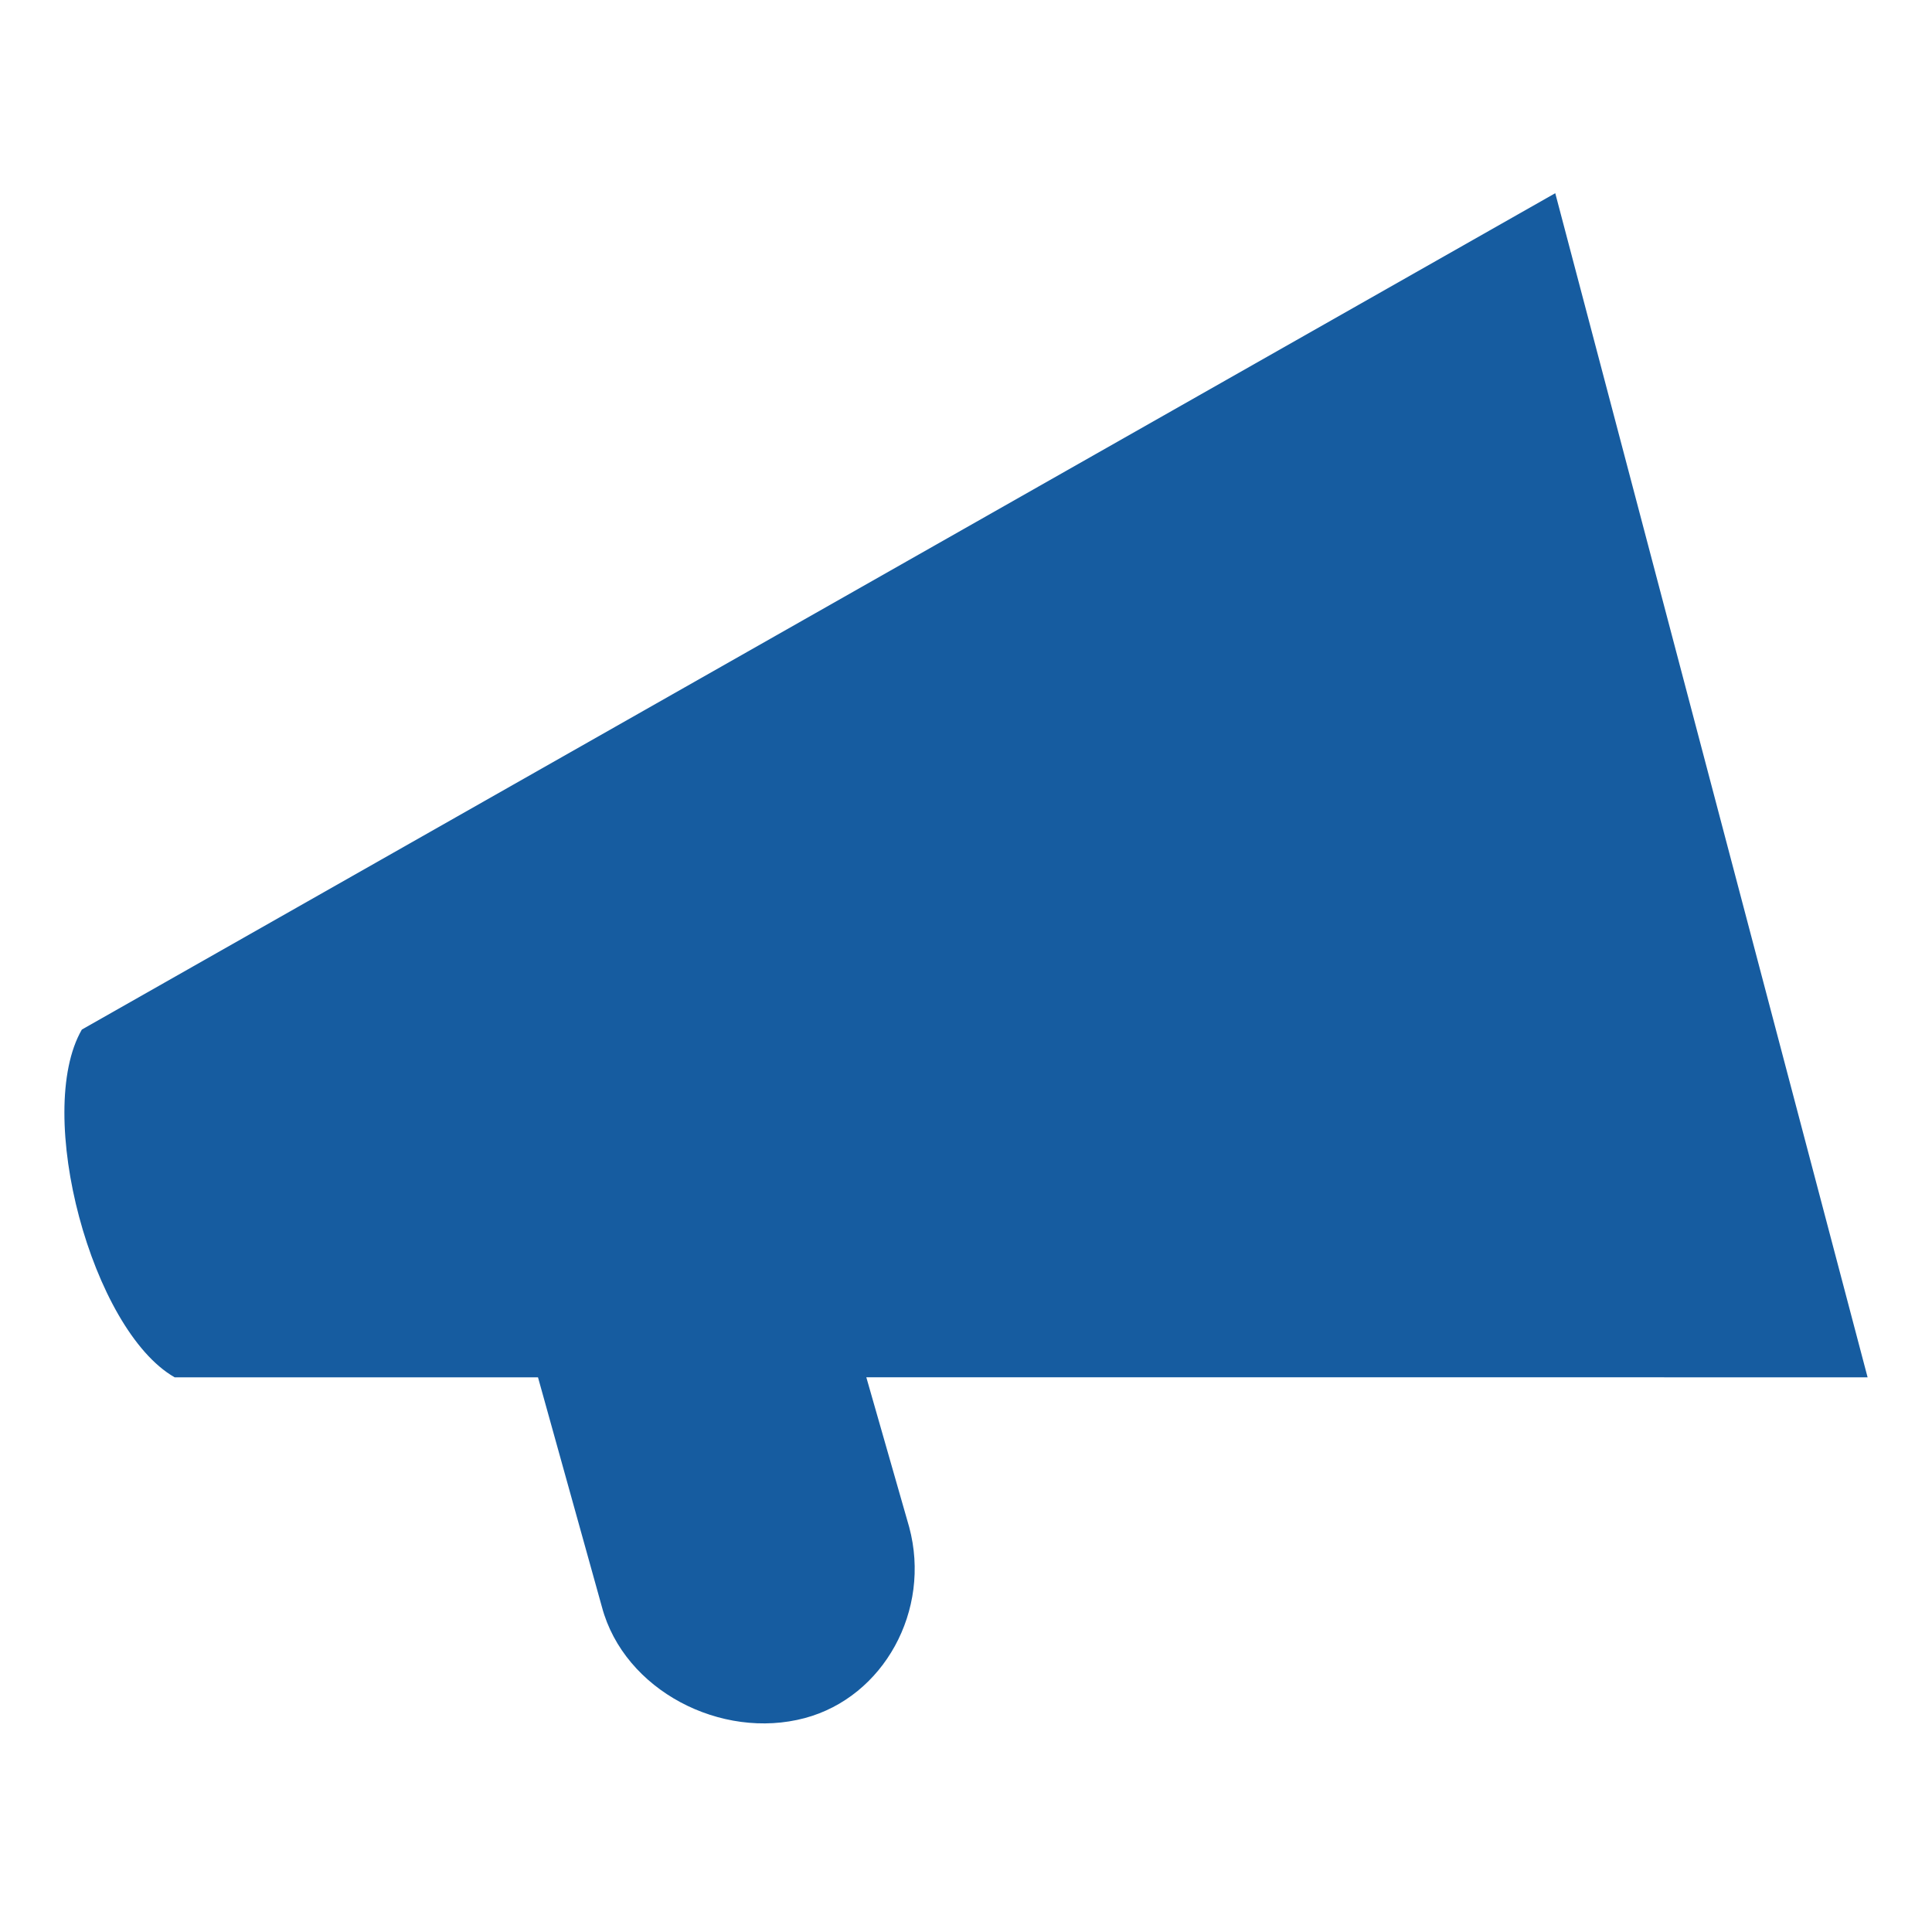
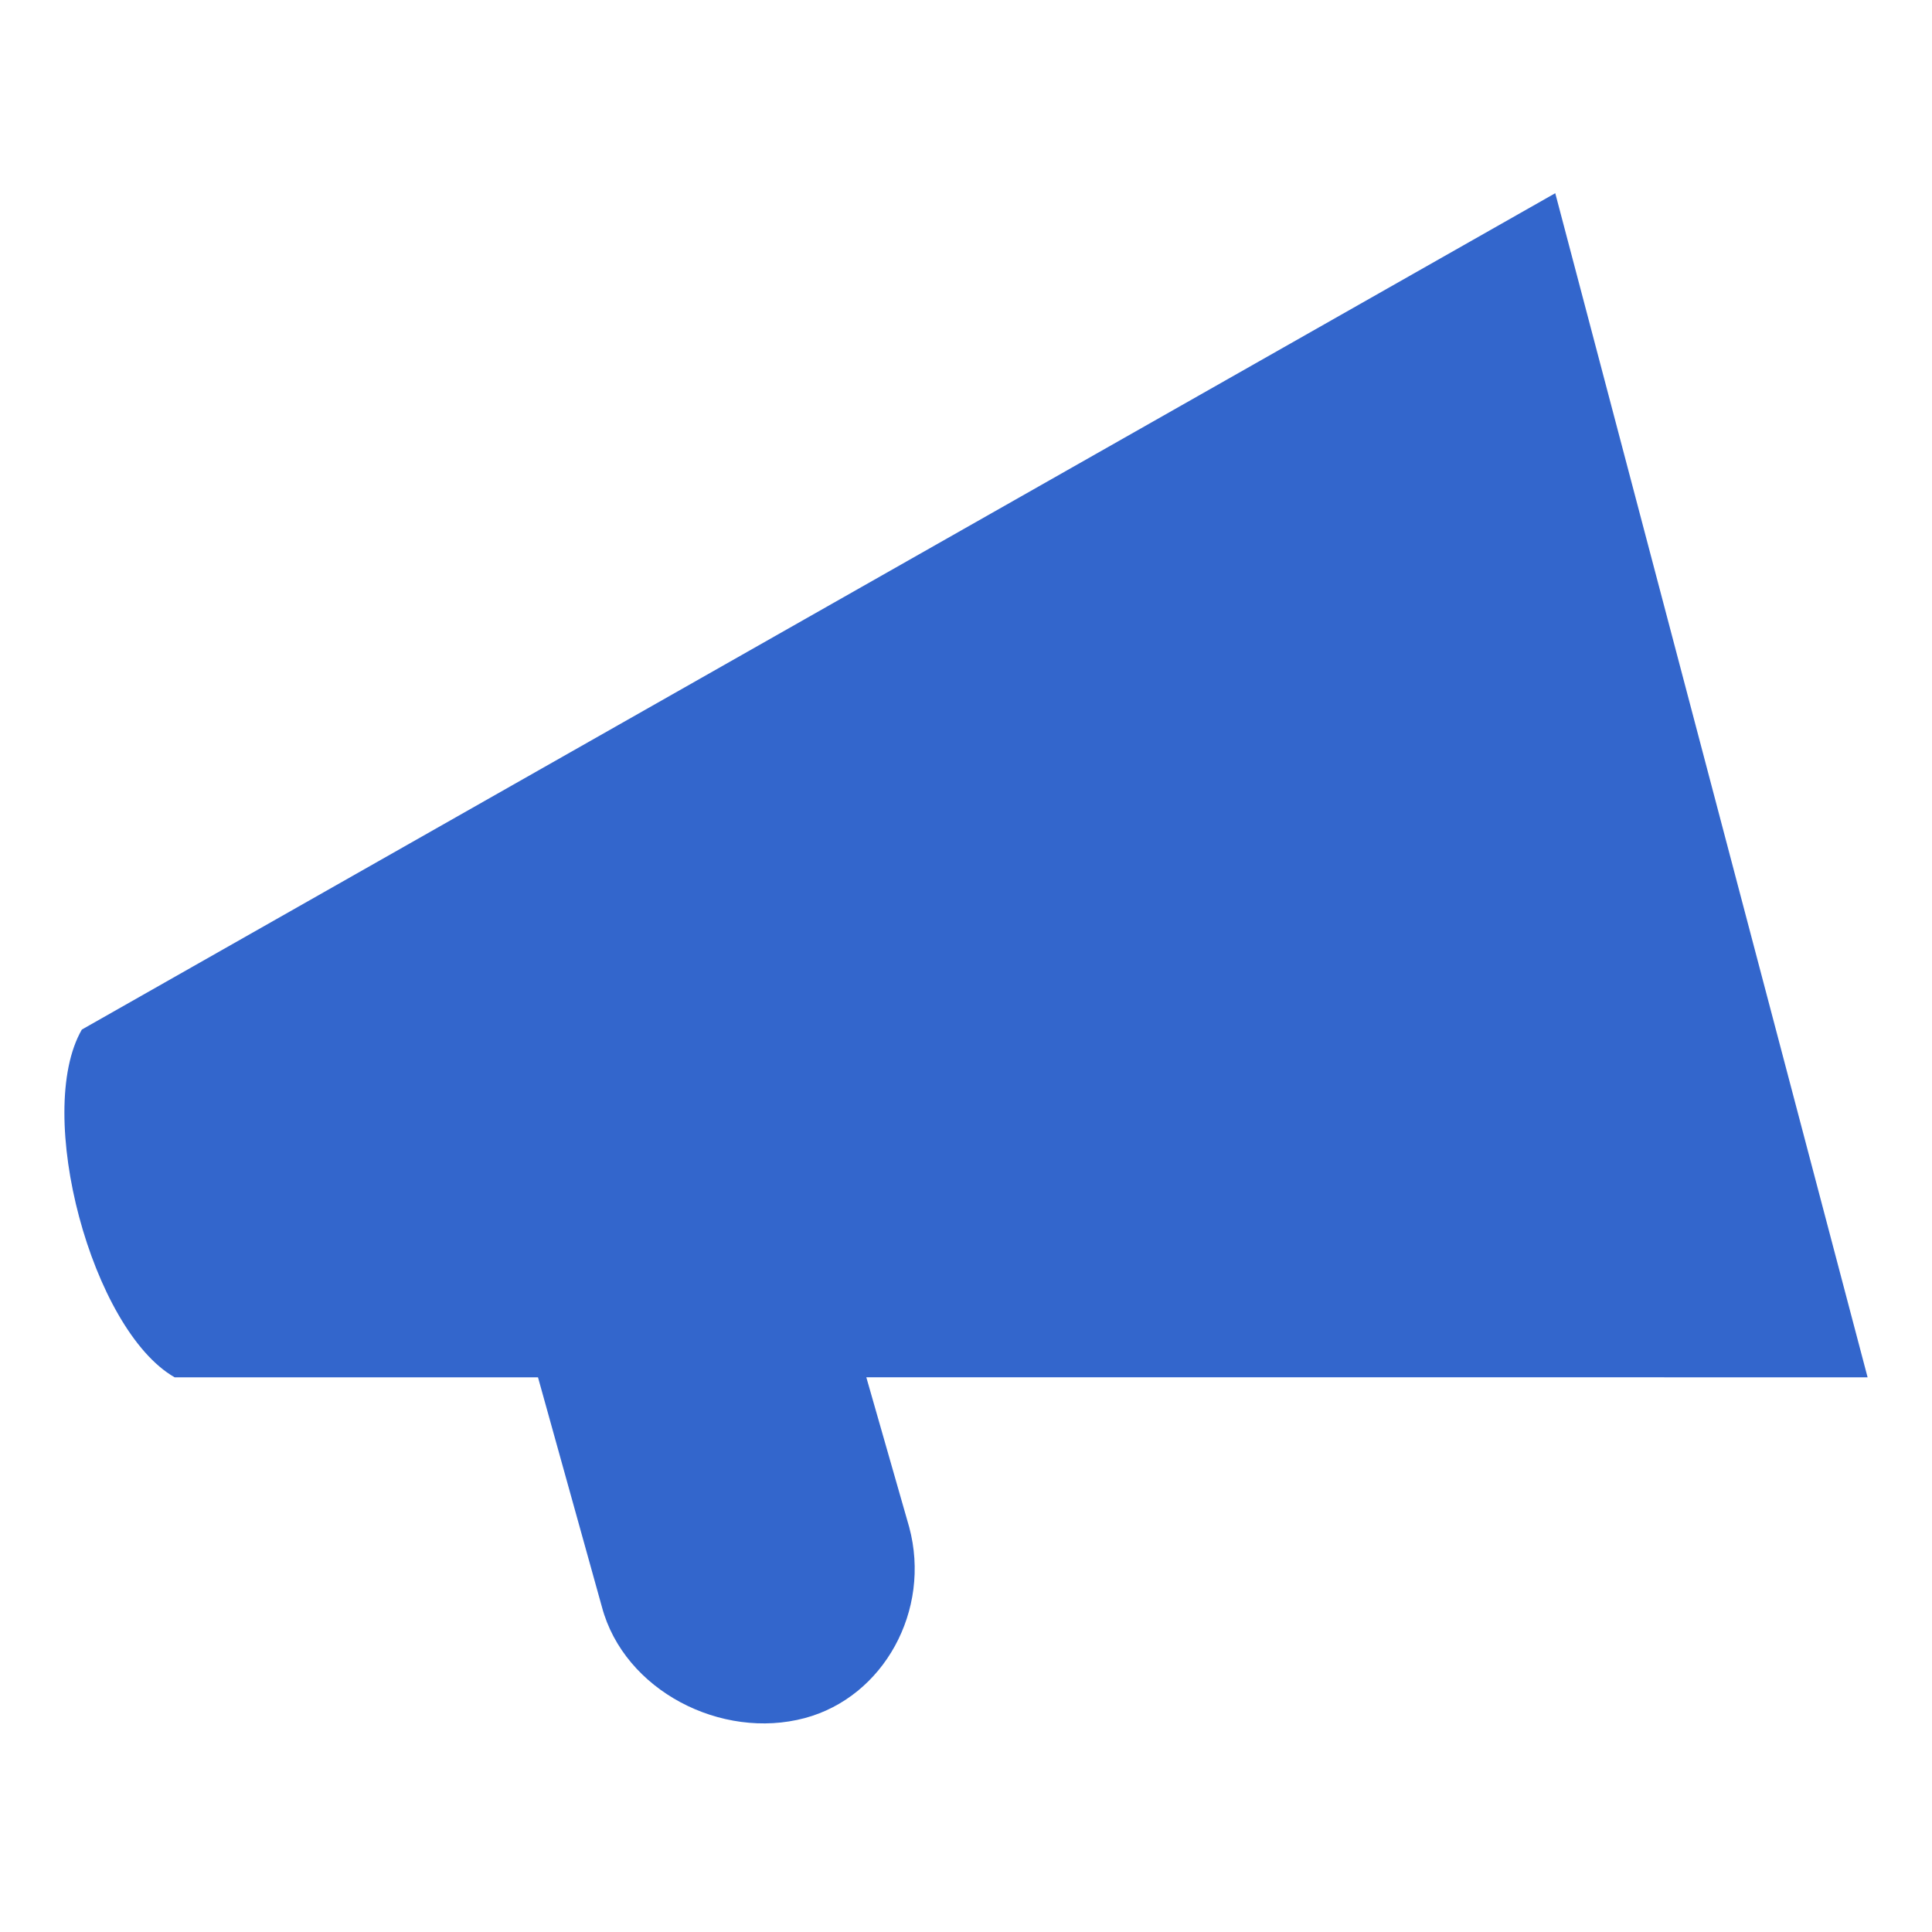
<svg xmlns="http://www.w3.org/2000/svg" xmlns:xlink="http://www.w3.org/1999/xlink" width="30px" height="30px" viewBox="0 0 30 30" version="1.1">
  <defs>
    <path id="path-1" d="M8.354,21.387 L9.347,24.954 C9.694,26.251 11.201,27.025 12.498,26.678 C13.718,26.351 14.466,25.009 14.118,23.713 L13.452,21.386 L29,21.387 L24.15,3 L1.271,15.987 C0.524,17.28 1.425,20.651 2.712,21.387 L8.354,21.387 Z" />
  </defs>
  <g id="Page-1" stroke="none" stroke-width="1" fill="none" fill-rule="evenodd">
    <g id="feedback">
      <g id="Page-1">
-         <use fill="#165CA0" fill-rule="evenodd" xlink:href="#path-1" />
+         <use fill="#36c" fill-rule="evenodd" xlink:href="#path-1" />
        <use fill="none" xlink:href="#path-1" />
      </g>
    </g>
  </g>
</svg>
